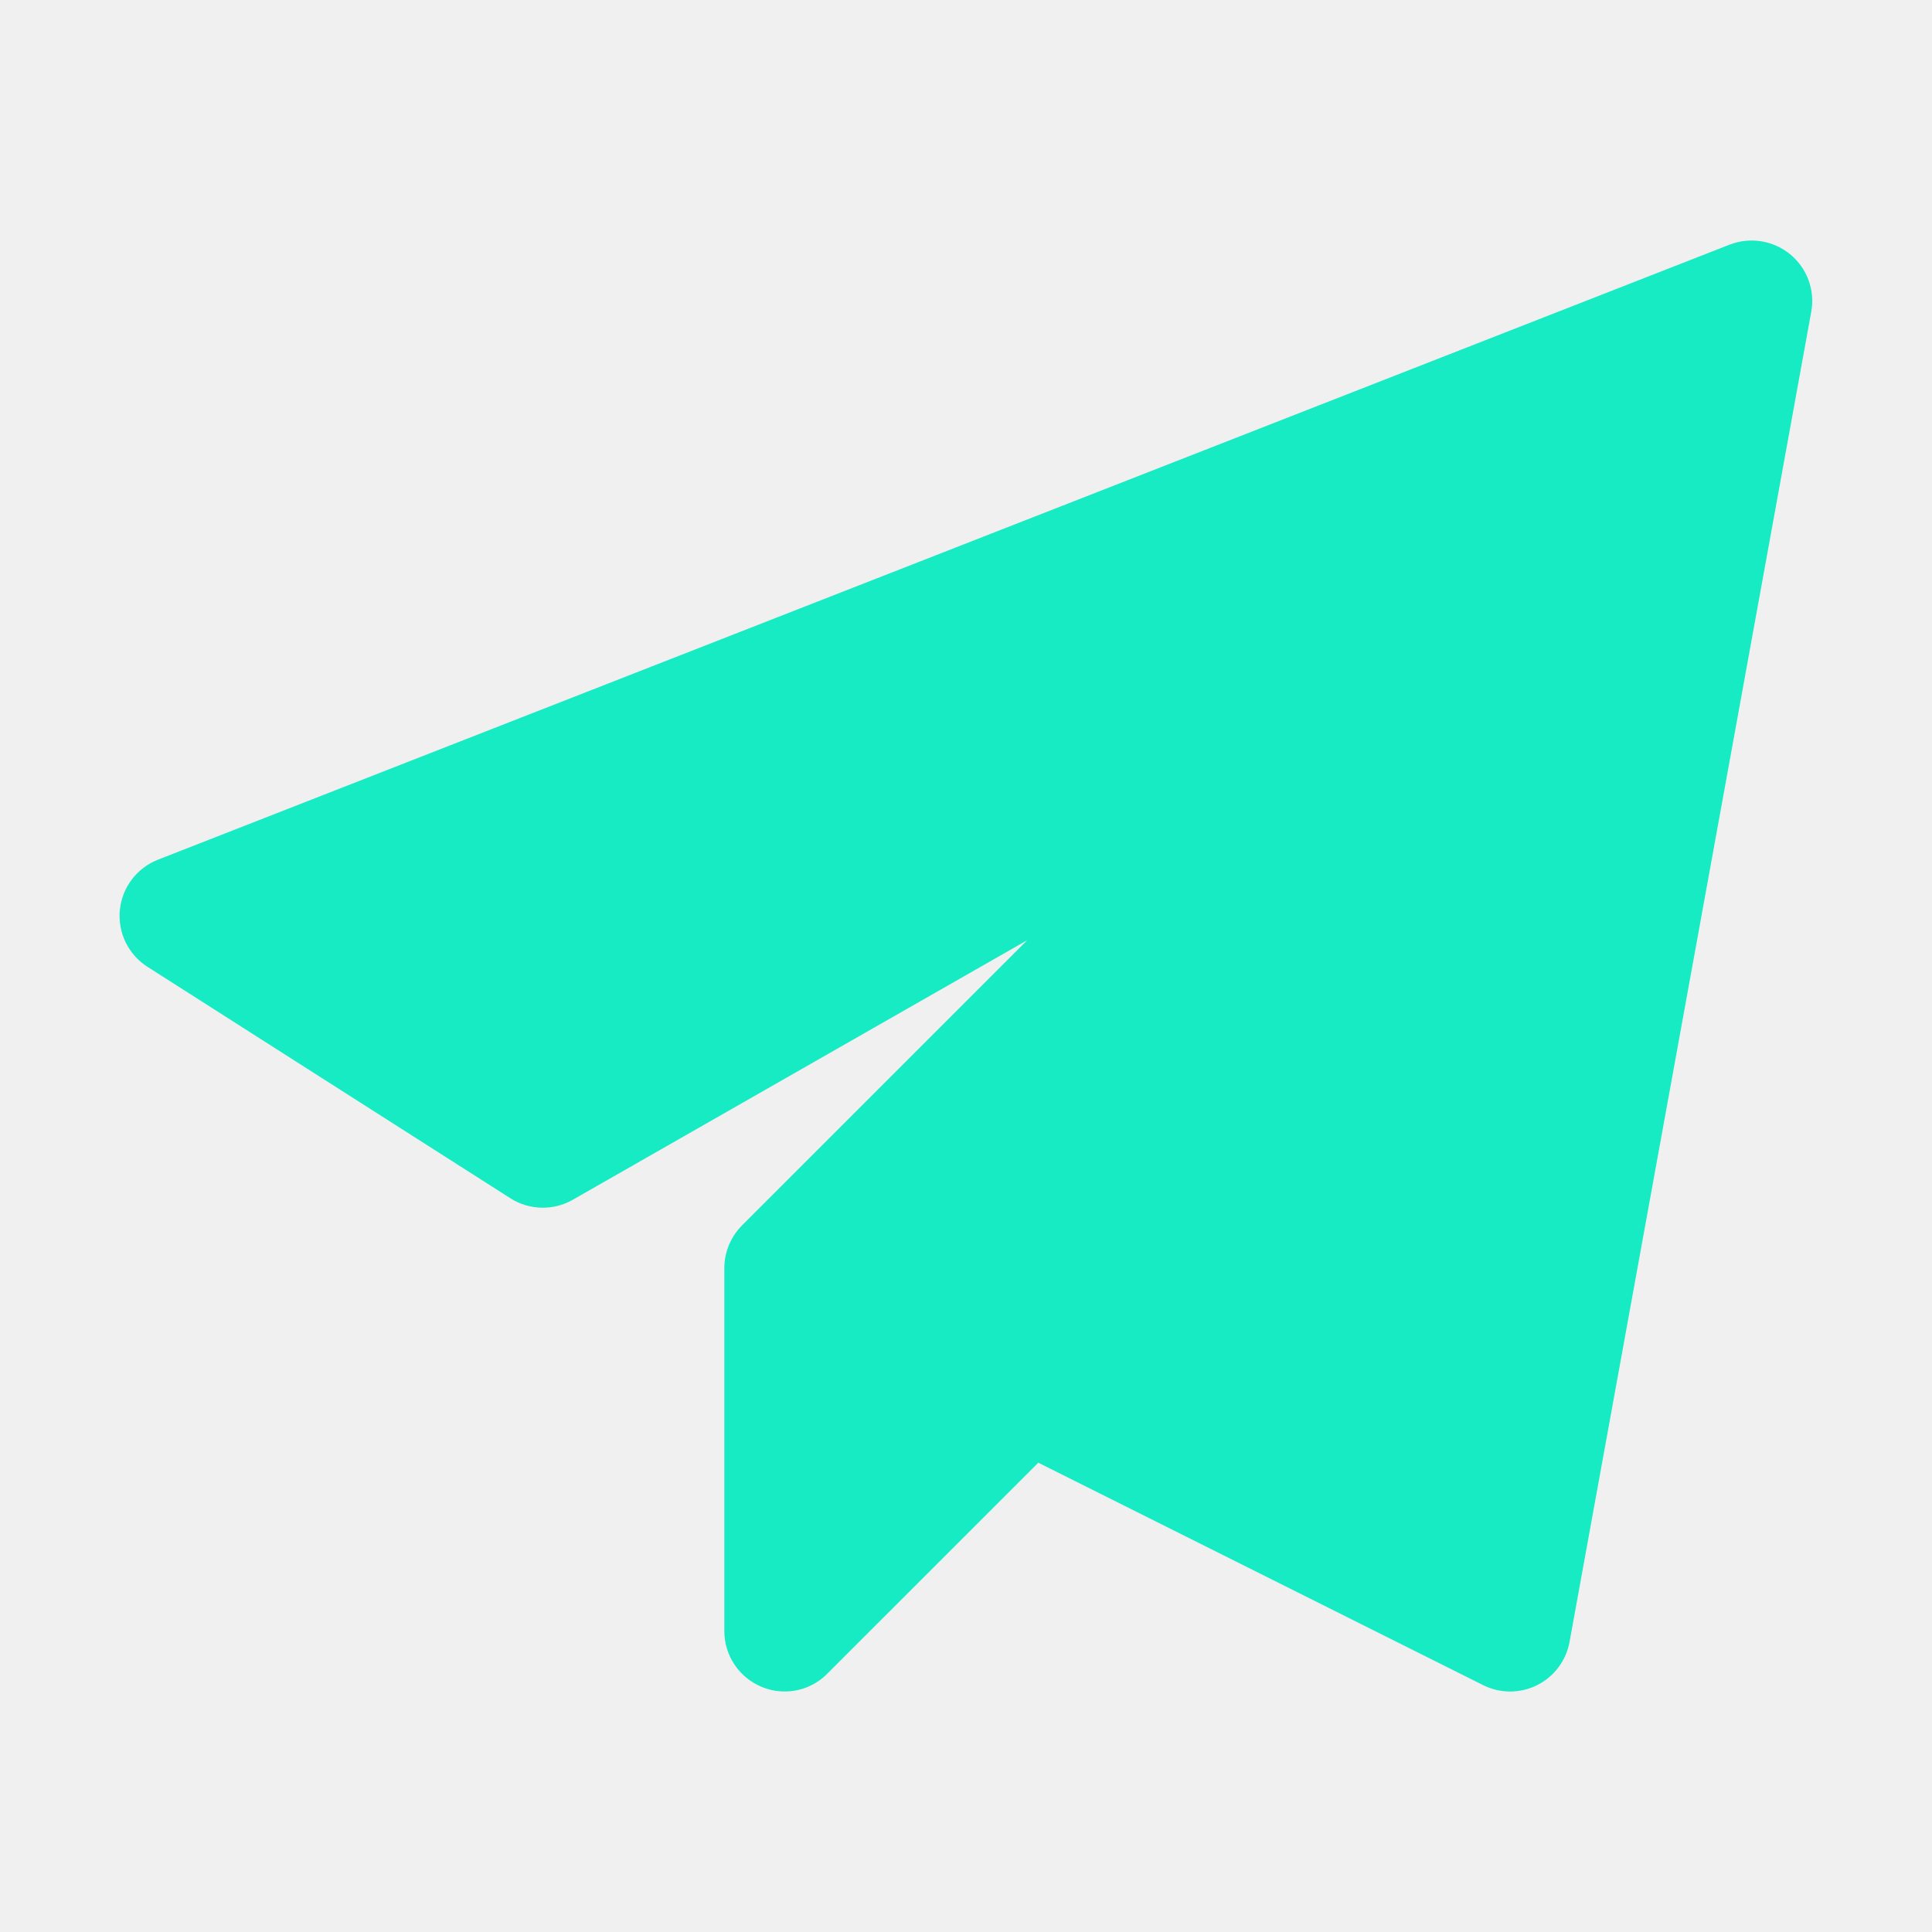
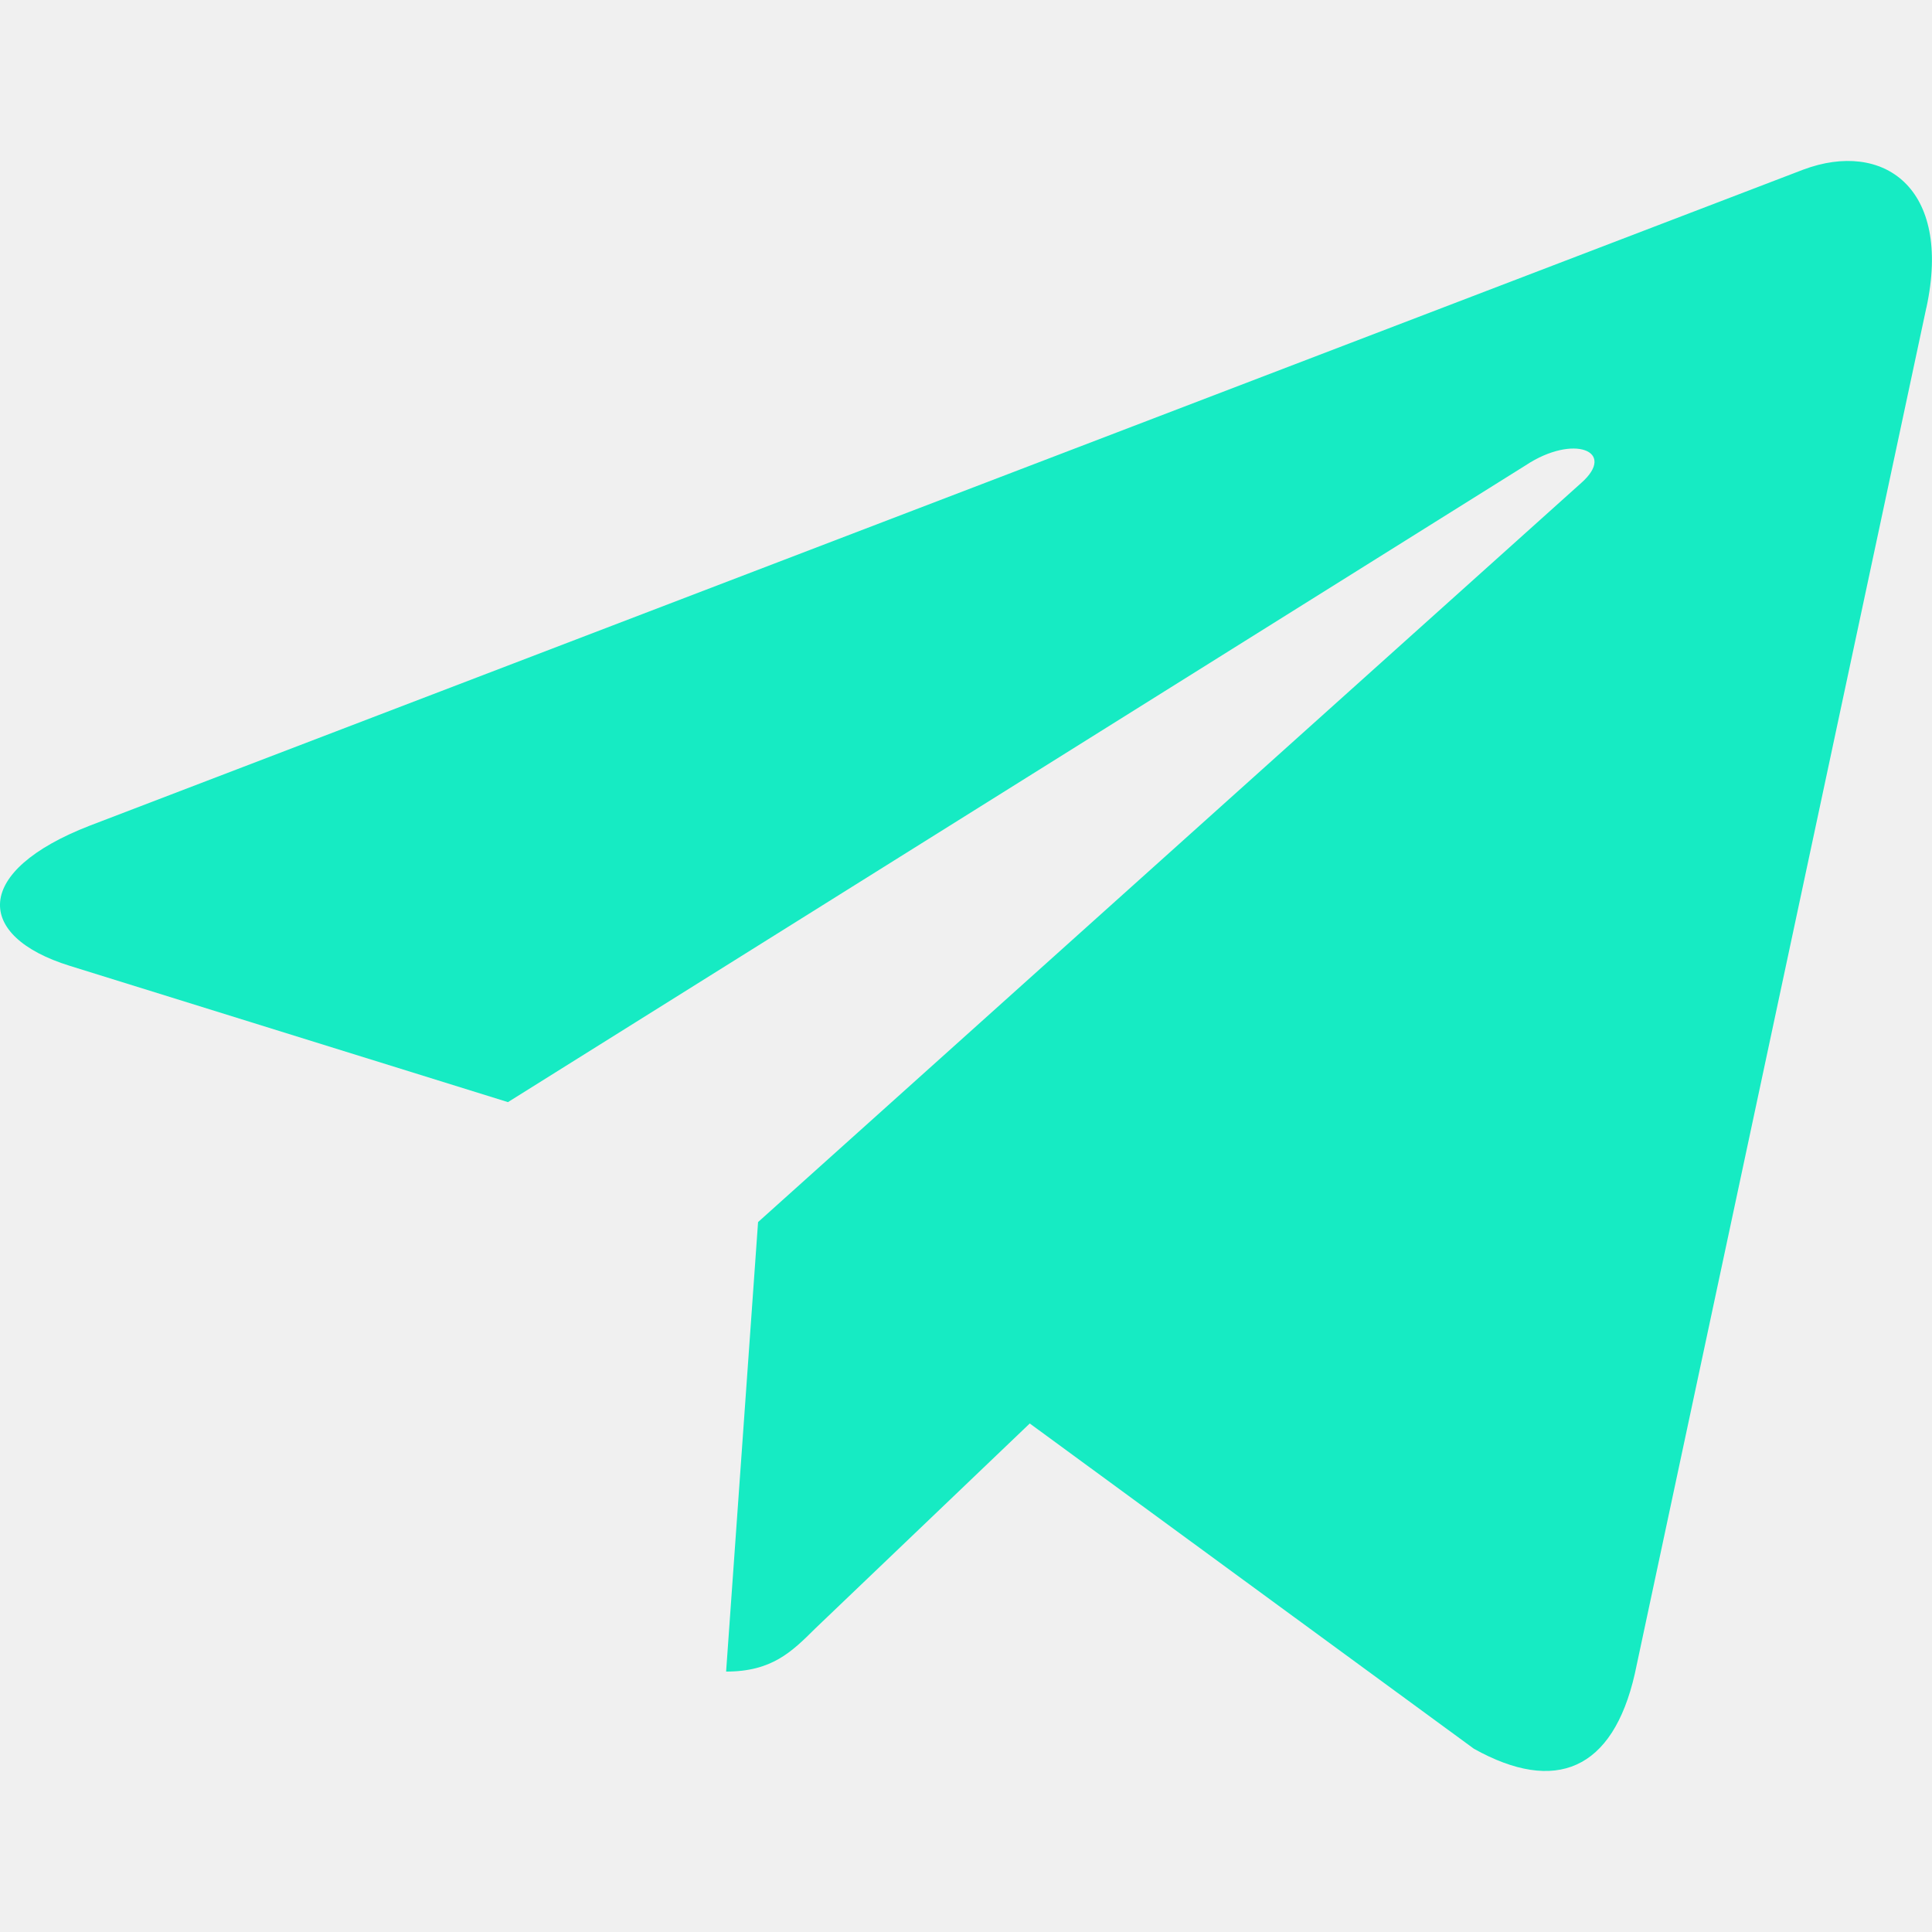
- <svg xmlns="http://www.w3.org/2000/svg" width="32" height="32" viewBox="0 0 32 32">
-   <g id="Group_866" data-name="Group 866" transform="translate(572 1821)">
-     <path id="Path_2083" data-name="Path 2083" d="M15.015,30.031a.98.98,0,0,1-.382-.076,1,1,0,0,1-.619-.925V23.022a1.008,1.008,0,0,1,.292-.709l4.726-4.726-7.528,4.3a1,1,0,0,1-1.035-.026L4.462,18.03a1,1,0,0,1,.172-1.776L30.667,6.066a1.01,1.01,0,0,1,1,.16,1,1,0,0,1,.35.953L28.014,29.208a1,1,0,0,1-1.434.717l-7.365-3.683L15.72,29.736A.986.986,0,0,1,15.015,30.031Z" transform="translate(-574.017 -1823.015)" fill="#16ebc3" />
-     <rect id="Rectangle_214" data-name="Rectangle 214" width="32" height="32" transform="translate(-572 -1821)" fill="none" />
+ <svg xmlns="http://www.w3.org/2000/svg" width="24" height="24" viewBox="0 0 24 24" fill="none">
+   <g clip-path="url(#clip0_1_702)">
+     <path d="M9.417 15.181L9.02 20.765C9.588 20.765 9.834 20.521 10.129 20.228L12.792 17.683L18.31 21.724C19.322 22.288 20.035 21.991 20.308 20.793L23.93 3.821L23.931 3.82C24.252 2.324 23.39 1.739 22.404 2.106L1.114 10.257C-0.339 10.821 -0.317 11.631 0.867 11.998L6.31 13.691L18.953 5.78C19.548 5.386 20.089 5.604 19.644 5.998L9.417 15.181Z" fill="#16EBC3" />
  </g>
+   <defs>
+     <clipPath id="clip0_1_702">
+       <rect width="24" height="24" fill="white" />
+     </clipPath>
+   </defs>
</svg>
